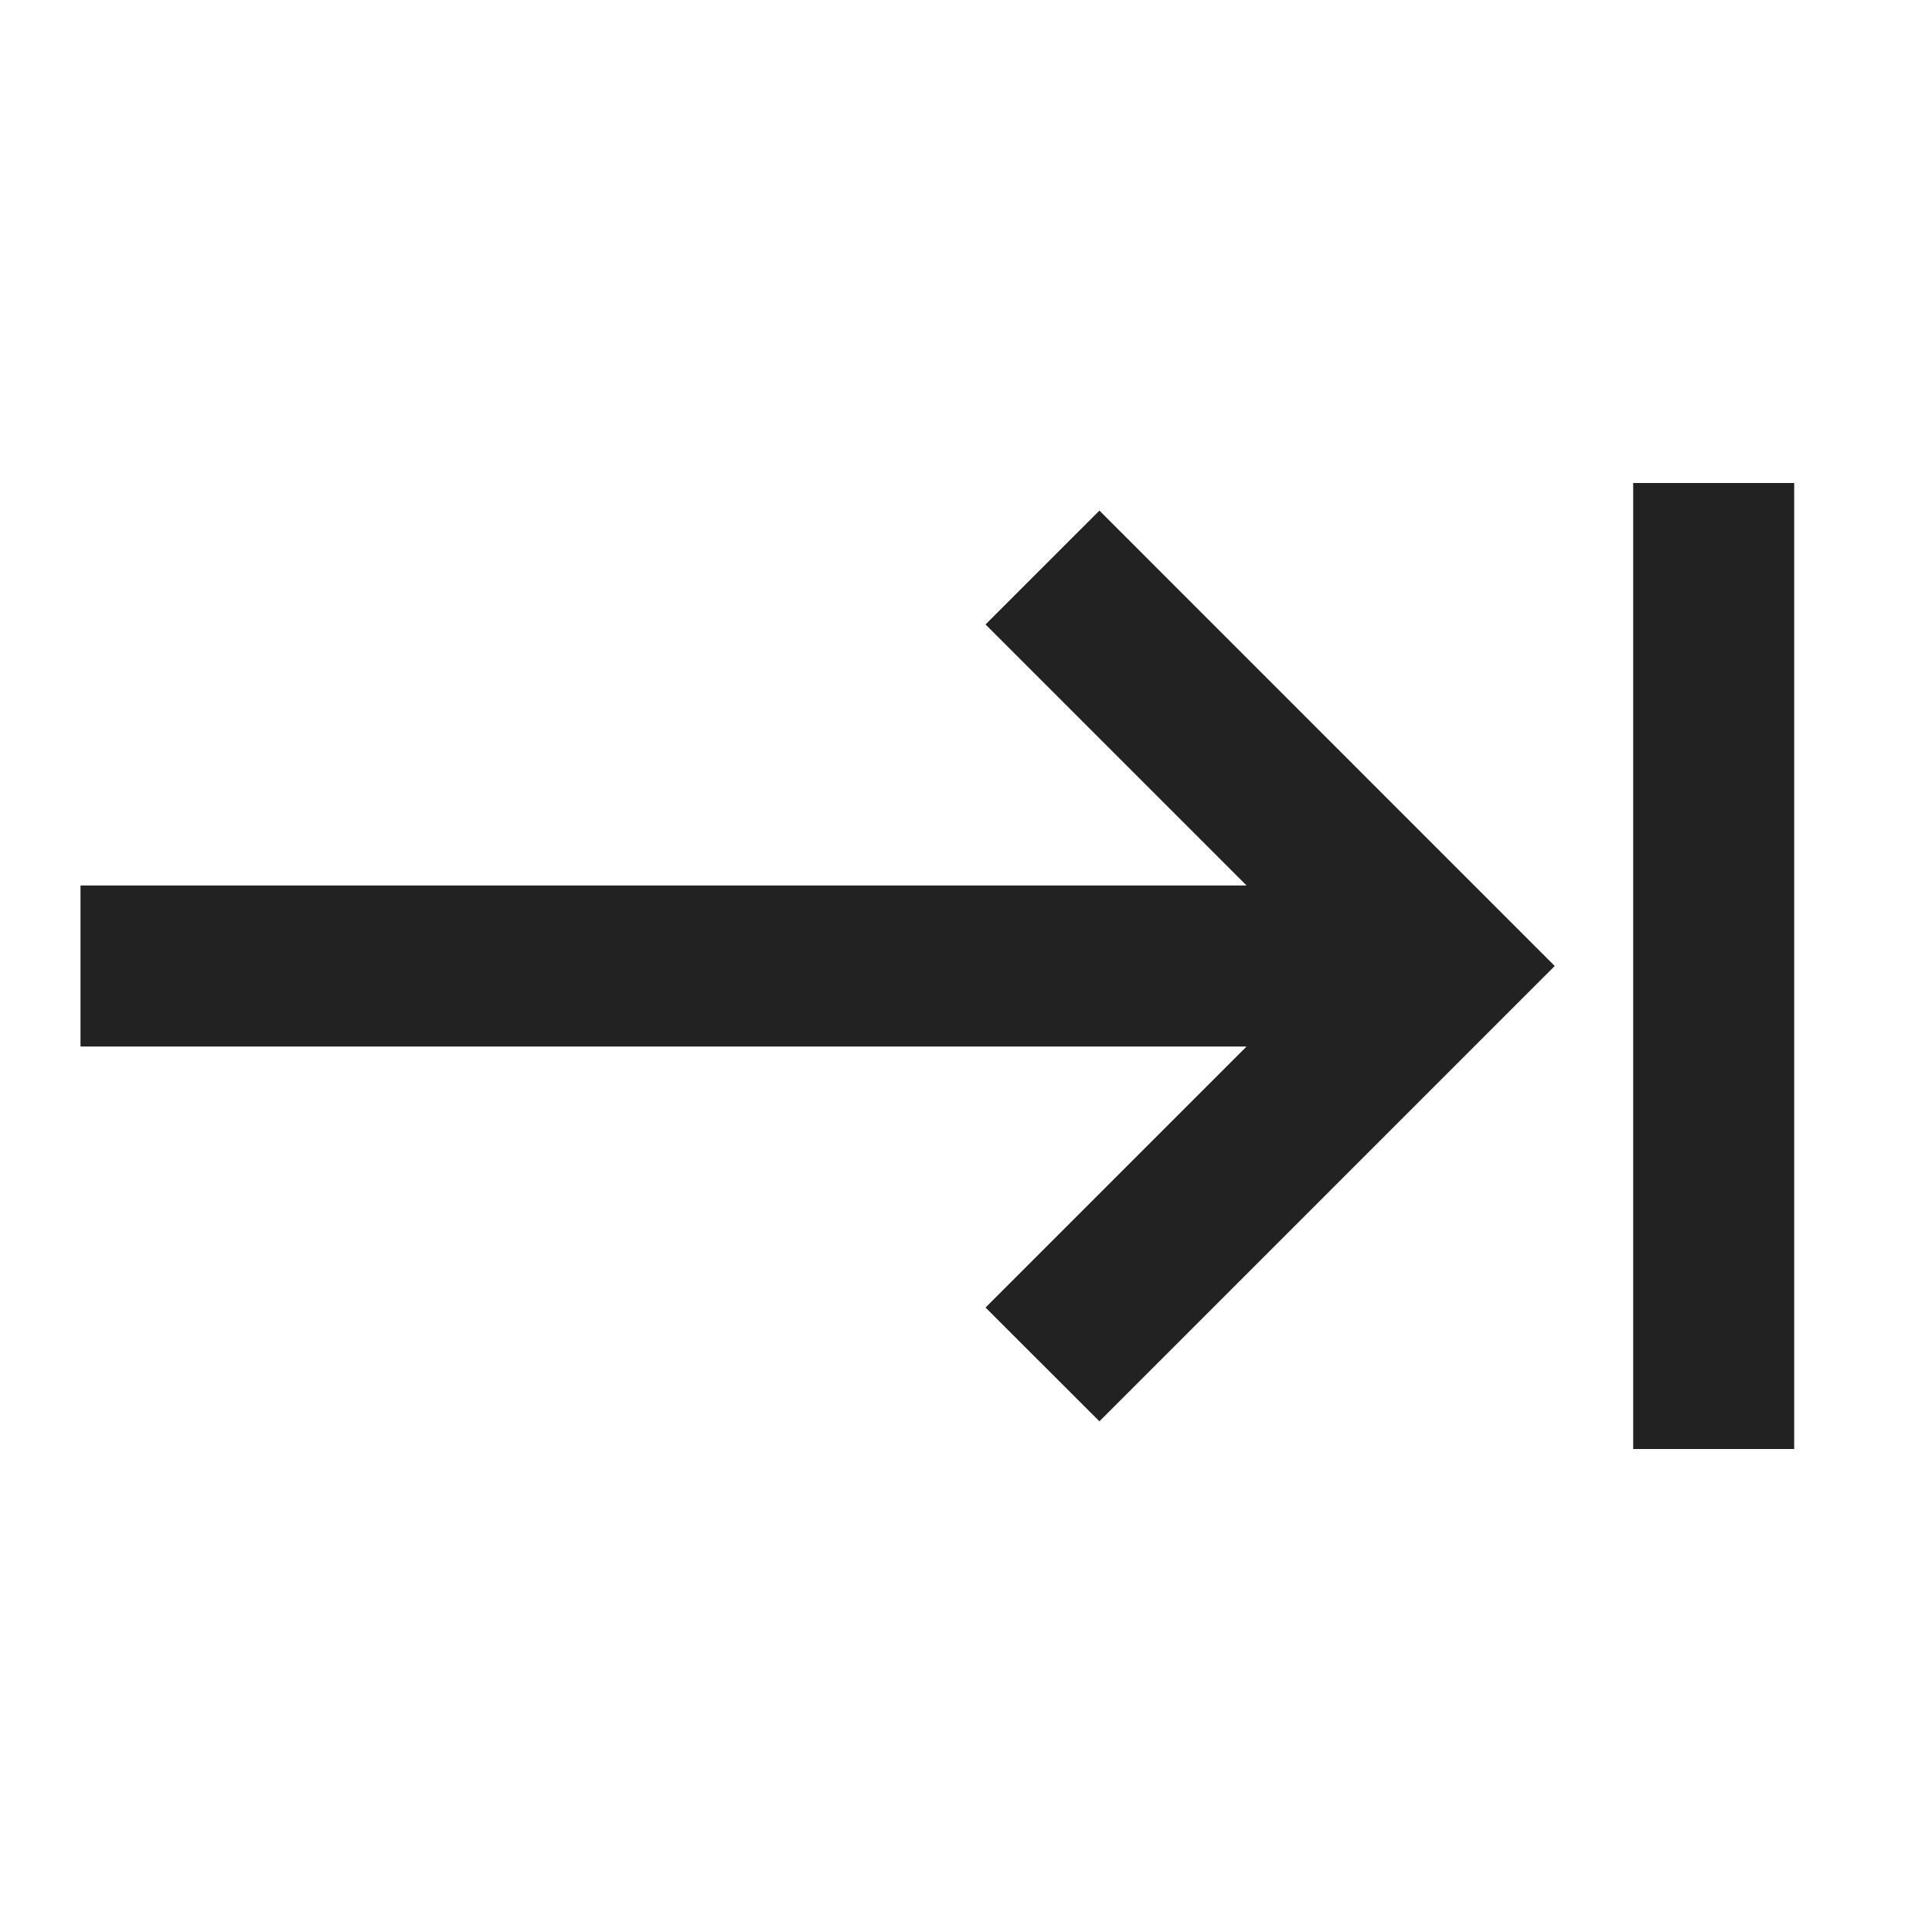
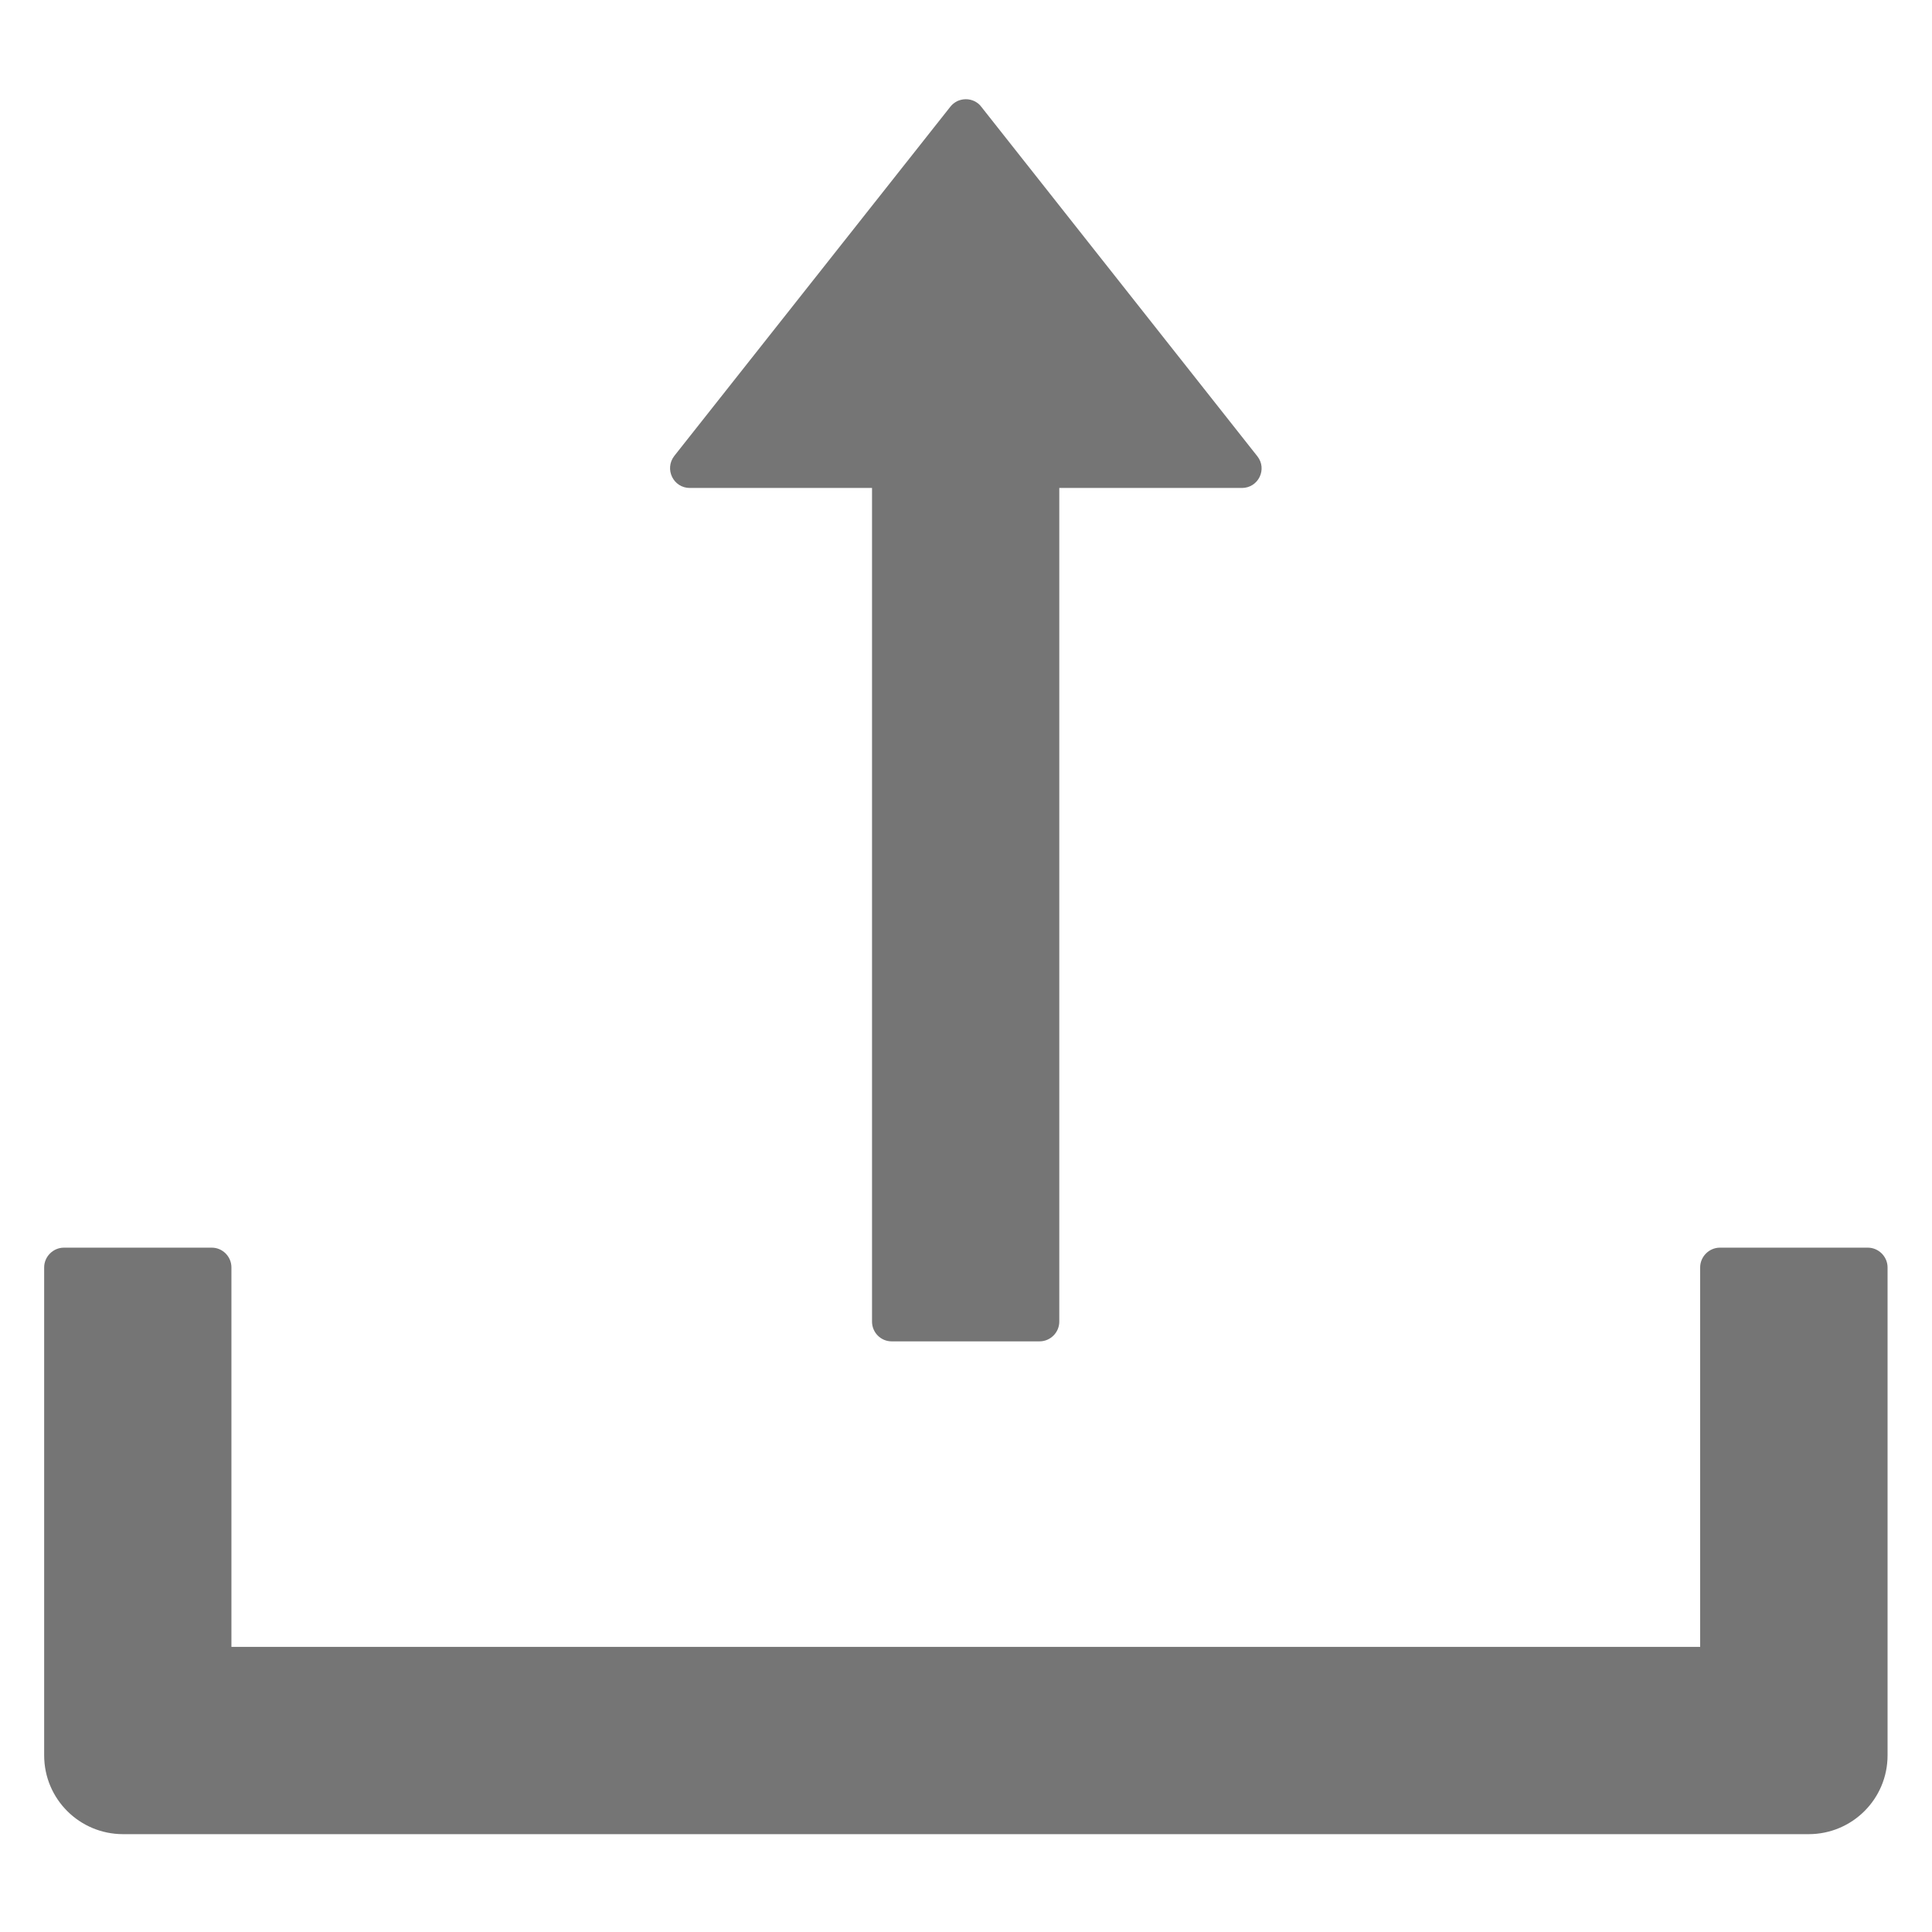
- <svg xmlns="http://www.w3.org/2000/svg" width="18" height="18" viewBox="0 0 18 18" fill="none">
-   <path fill-rule="evenodd" clip-rule="evenodd" d="M15.216 13.5V4.5H16.716V13.5H15.216ZM0.75 8.25V9.75H11.614L9.182 12.182L10.243 13.242L14.485 9L10.243 4.757L9.182 5.818L11.614 8.25H0.75Z" fill="#222222" />
+ <svg xmlns="http://www.w3.org/2000/svg" width="14" height="14" viewBox="0 0 14 14" fill="none">
+   <path d="M4.999 3.536H6.319V9.577C6.319 9.656 6.383 9.72 6.461 9.72H7.533C7.611 9.72 7.676 9.656 7.676 9.577V3.536H8.999C9.119 3.536 9.185 3.399 9.111 3.306L7.111 0.774C7.098 0.756 7.081 0.743 7.061 0.733C7.042 0.724 7.021 0.719 6.999 0.719C6.977 0.719 6.956 0.724 6.936 0.733C6.917 0.743 6.9 0.756 6.886 0.774L4.886 3.304C4.813 3.399 4.879 3.536 4.999 3.536ZM13.535 9.041H12.463C12.385 9.041 12.32 9.106 12.32 9.184V11.934H1.677V9.184C1.677 9.106 1.613 9.041 1.535 9.041H0.463C0.385 9.041 0.32 9.106 0.32 9.184V12.72C0.32 13.036 0.576 13.291 0.892 13.291H13.106C13.422 13.291 13.678 13.036 13.678 12.72V9.184C13.678 9.106 13.613 9.041 13.535 9.041Z" fill="#757575" />
</svg>
